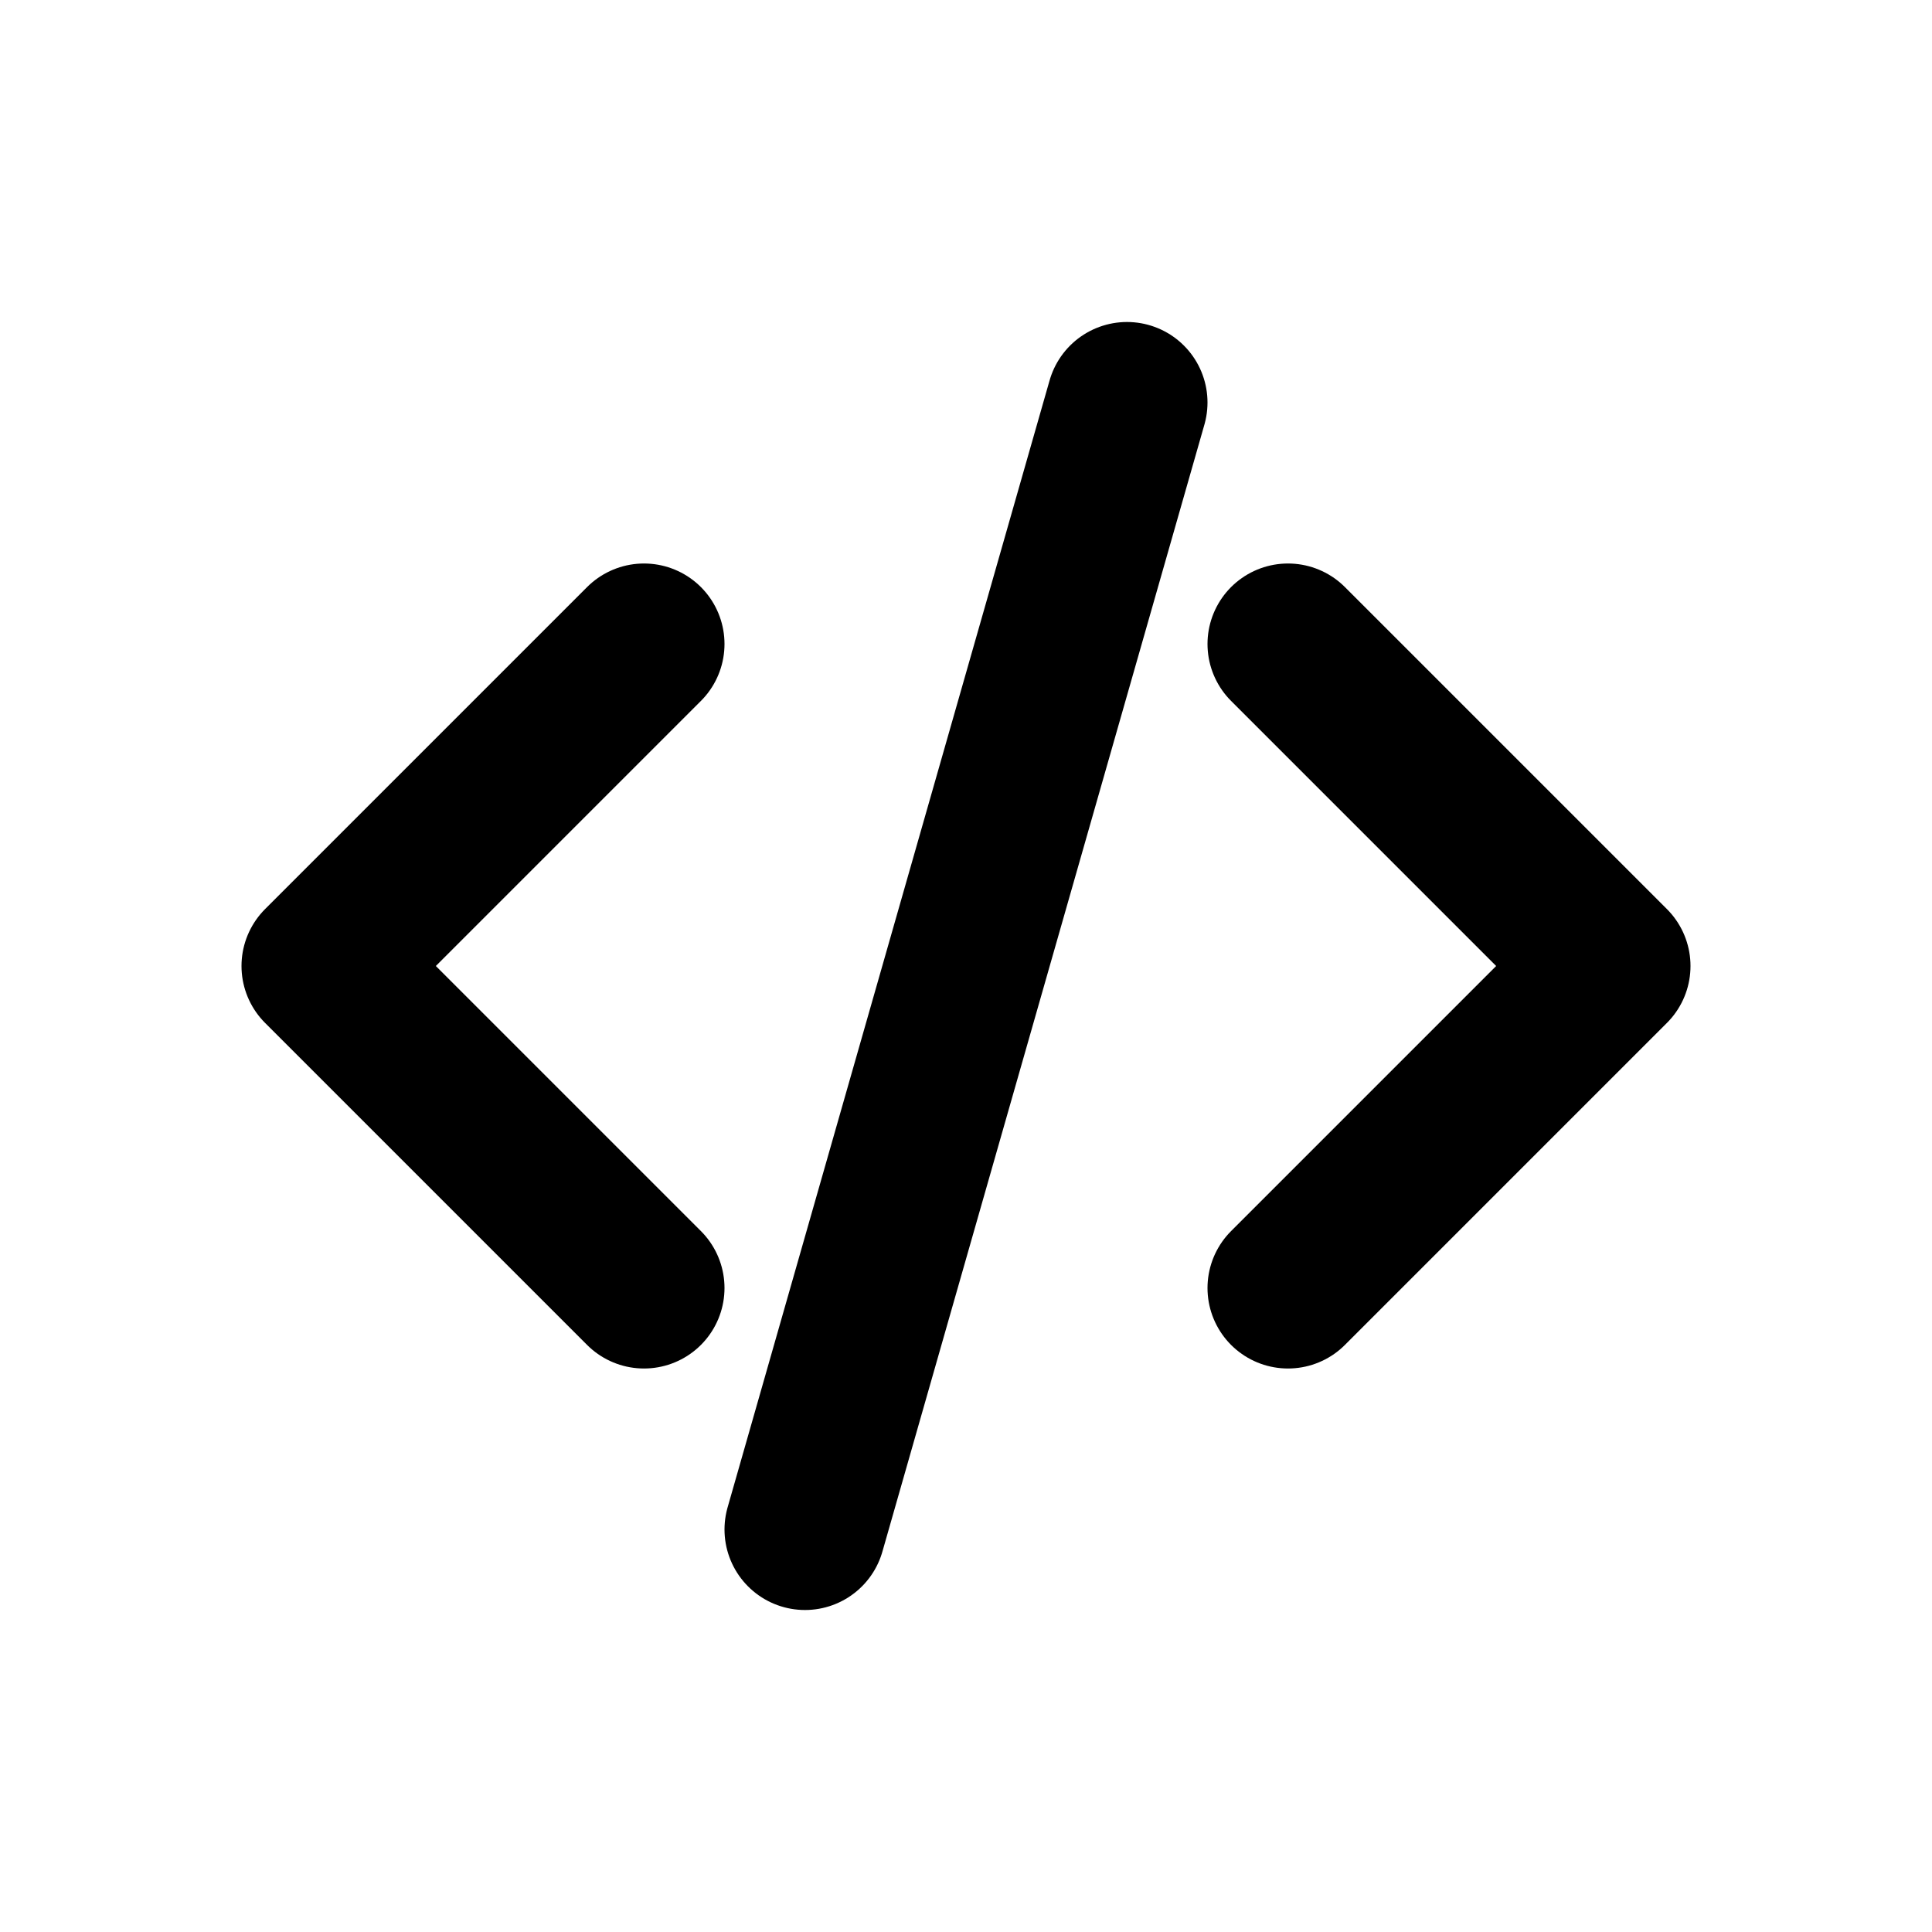
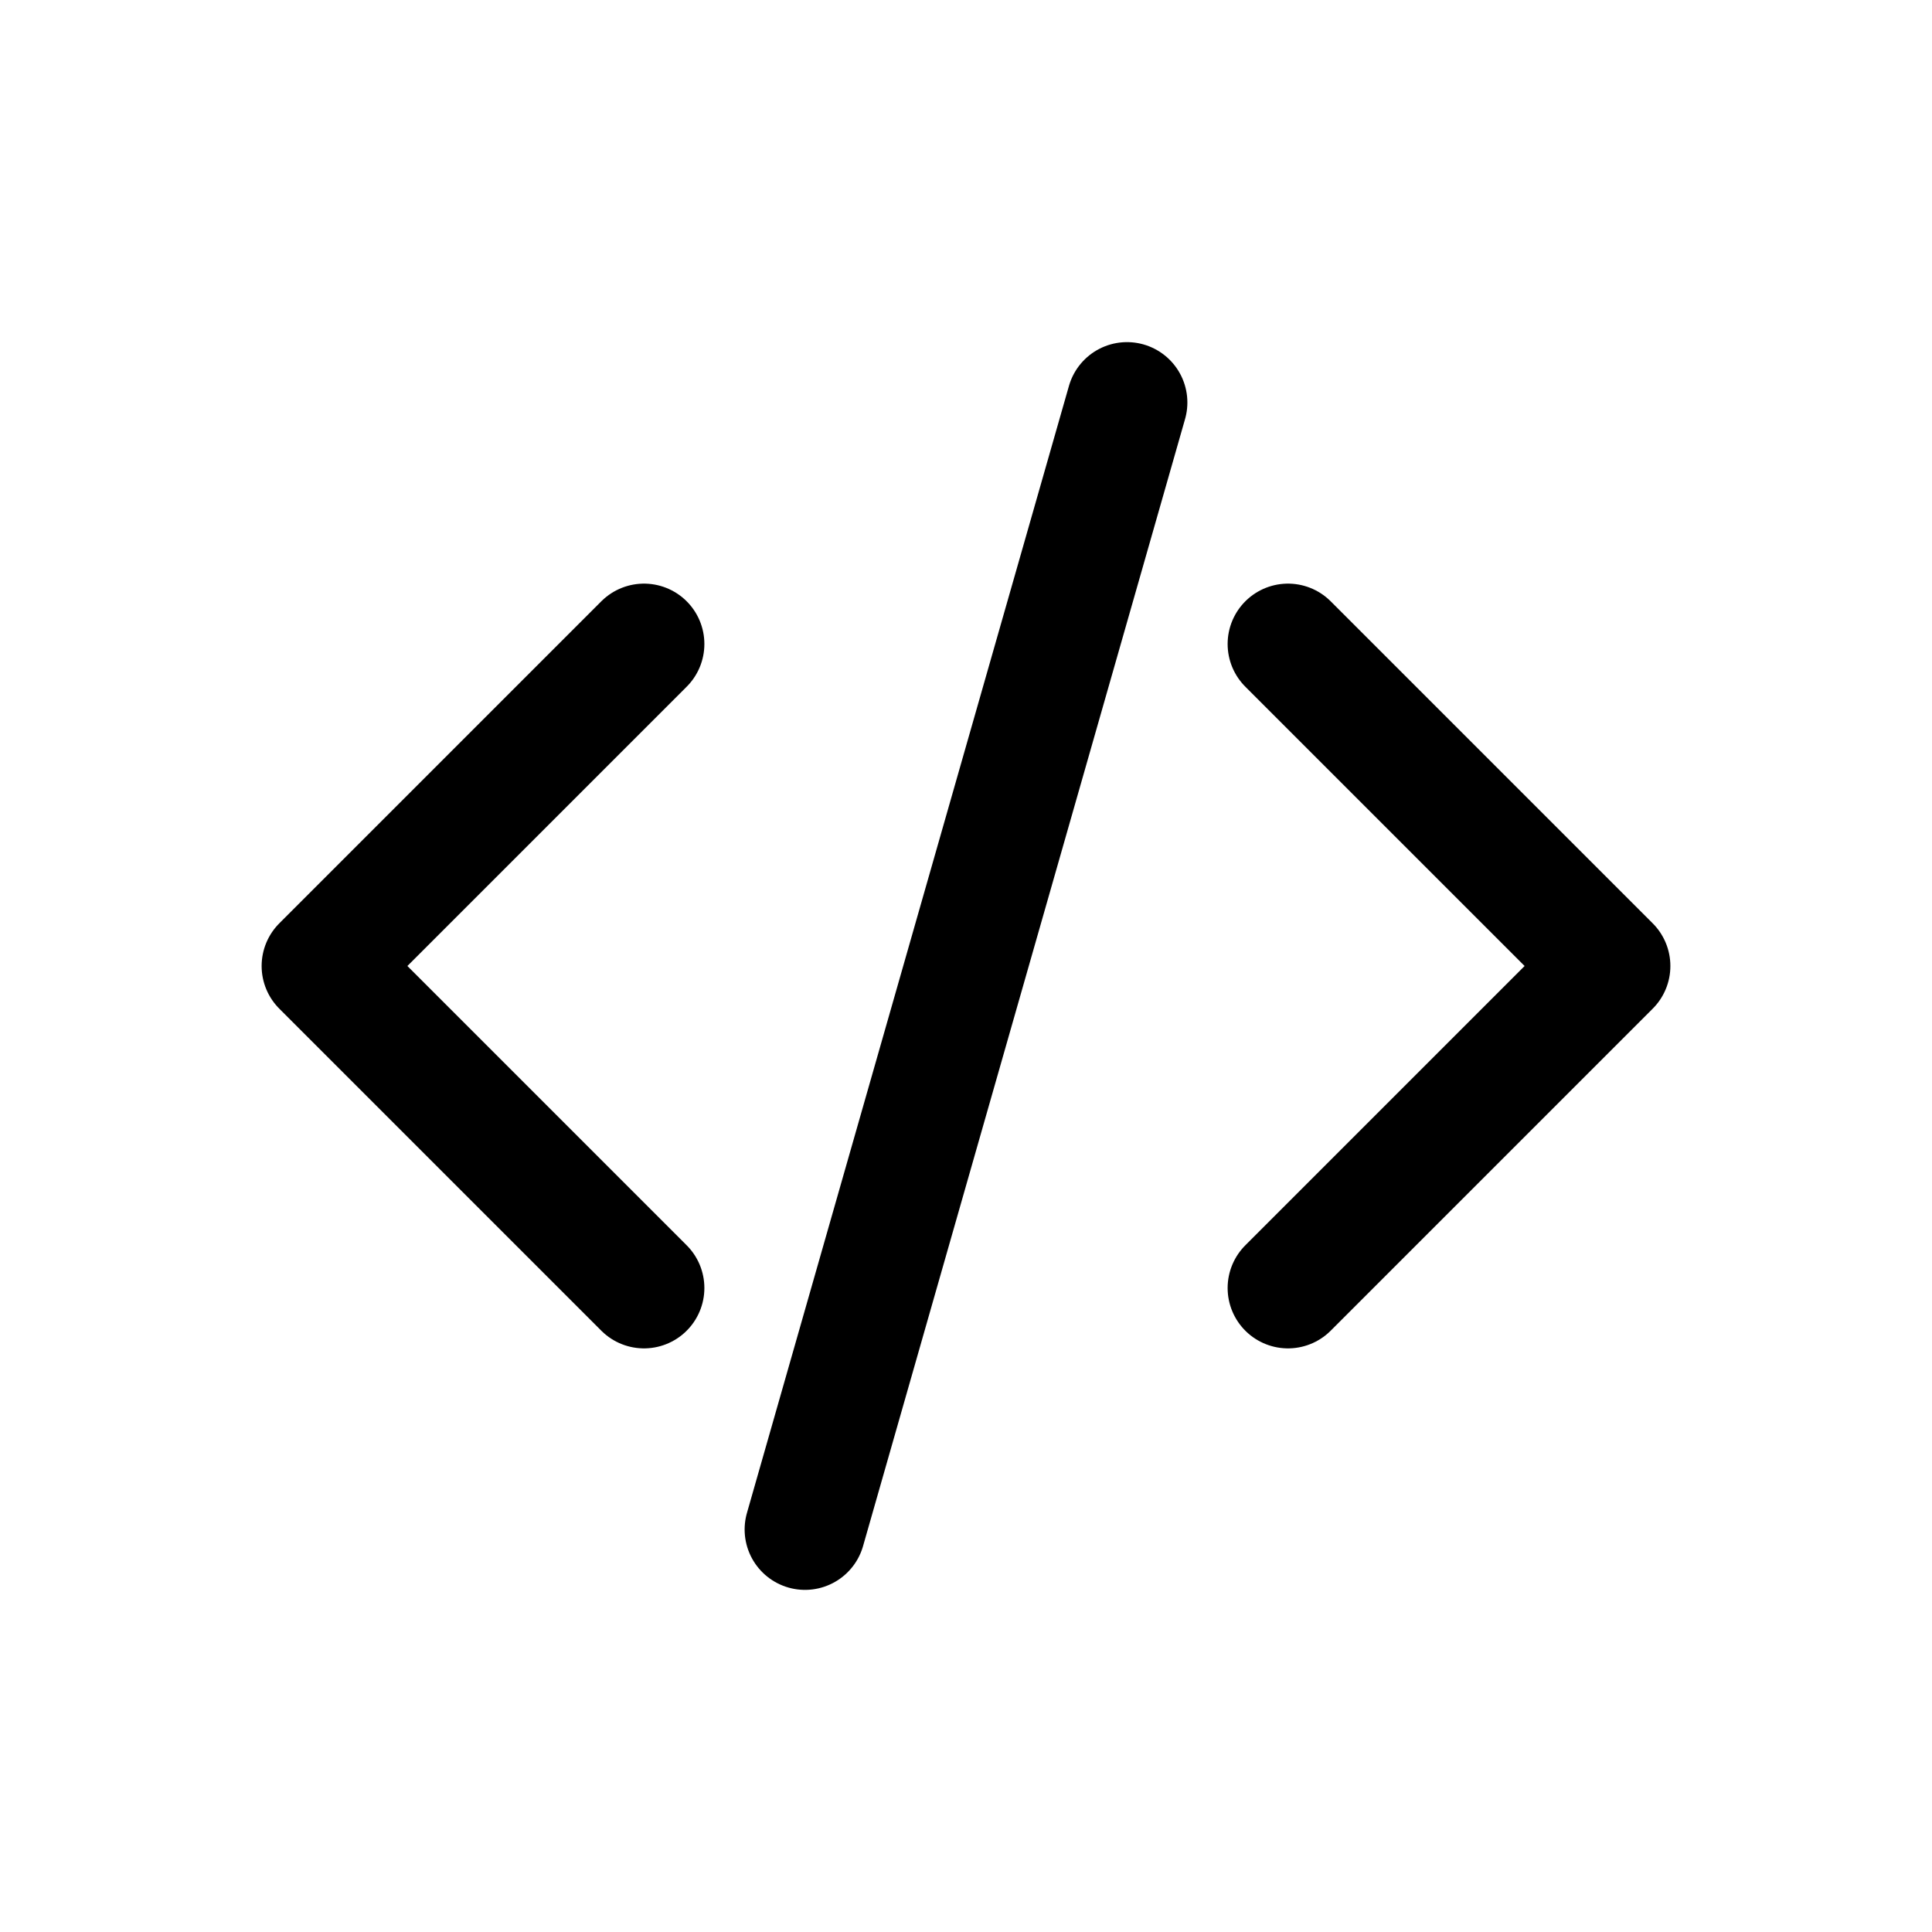
- <svg xmlns="http://www.w3.org/2000/svg" class="w-6 h-6 text-gray-800 dark:text-white" aria-hidden="true" width="24" height="24" fill="none" viewBox="0 0 24 24">
-   <path stroke="currentColor" stroke-linecap="round" stroke-linejoin="round" stroke-width="2" d="m8 8-4 4 4 4m8 0 4-4-4-4m-2-3-4 14" />
+ <svg xmlns="http://www.w3.org/2000/svg" aria-hidden="true" width="24" height="24" fill="none" viewBox="0 0 24 24">
+   <path stroke="currentColor" stroke-linecap="round" stroke-linejoin="round" stroke-width="1.5" d="m8 8-4 4 4 4m8 0 4-4-4-4m-2-3-4 14" />
</svg>
